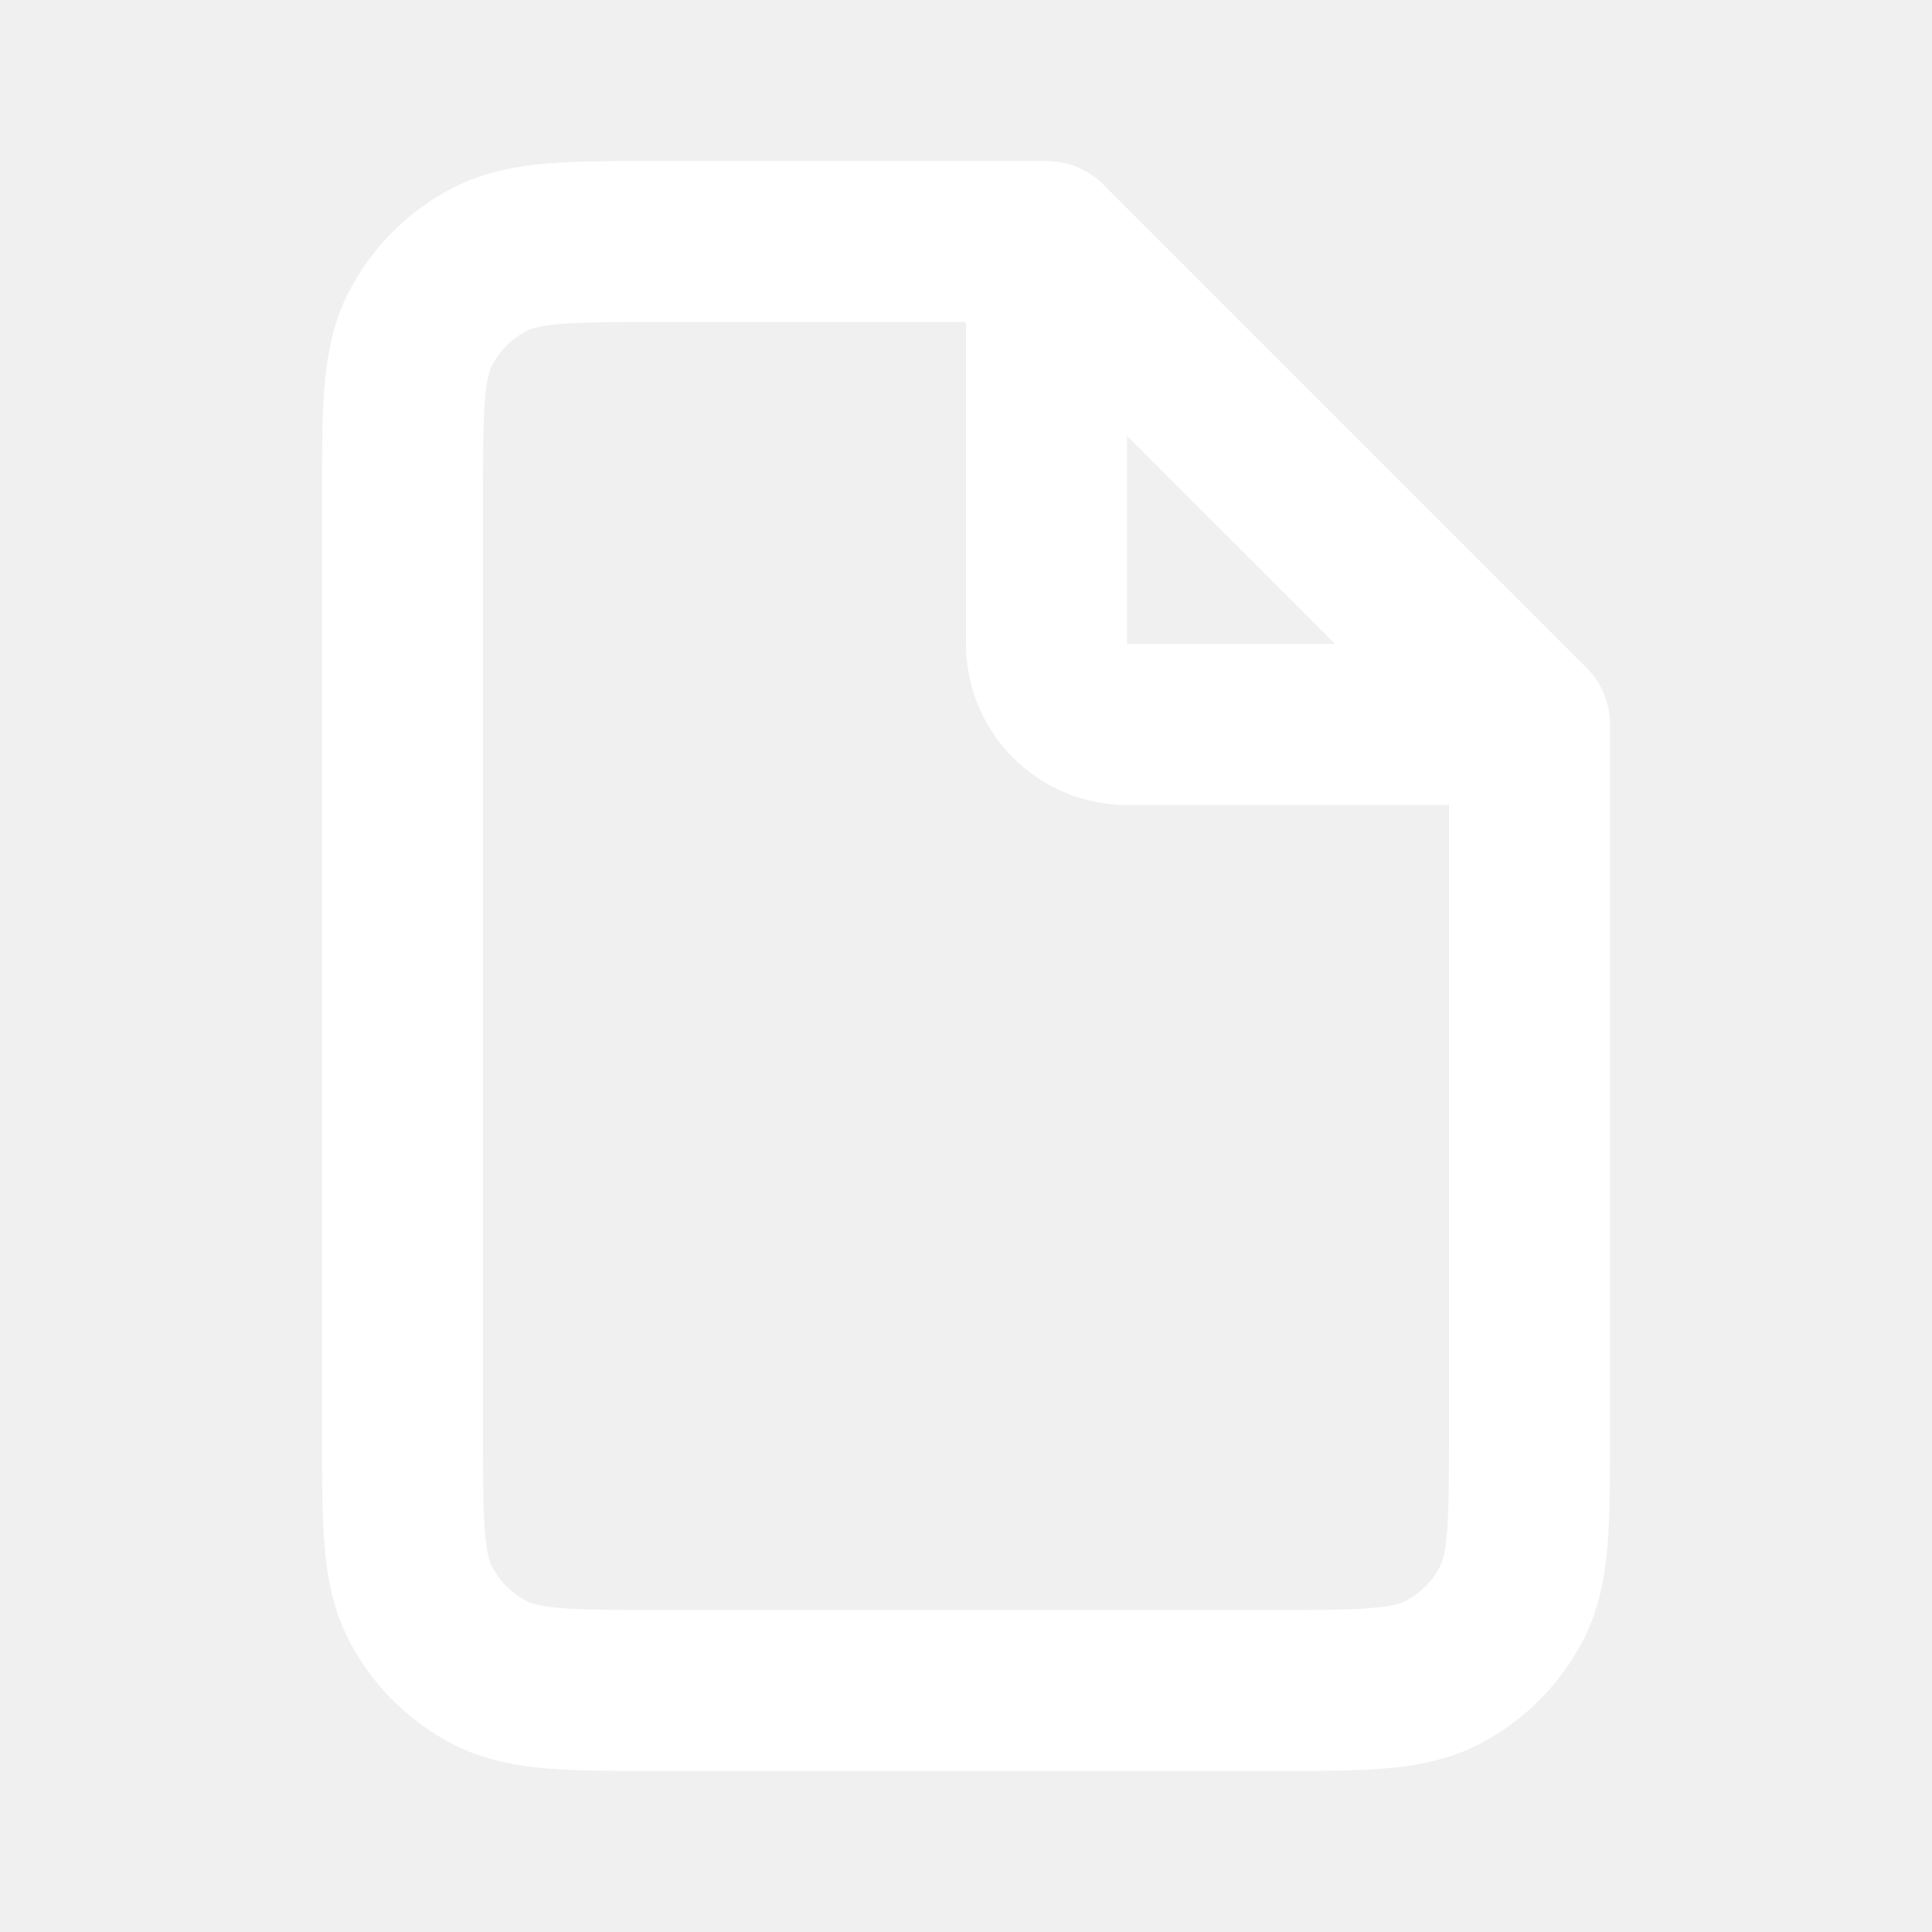
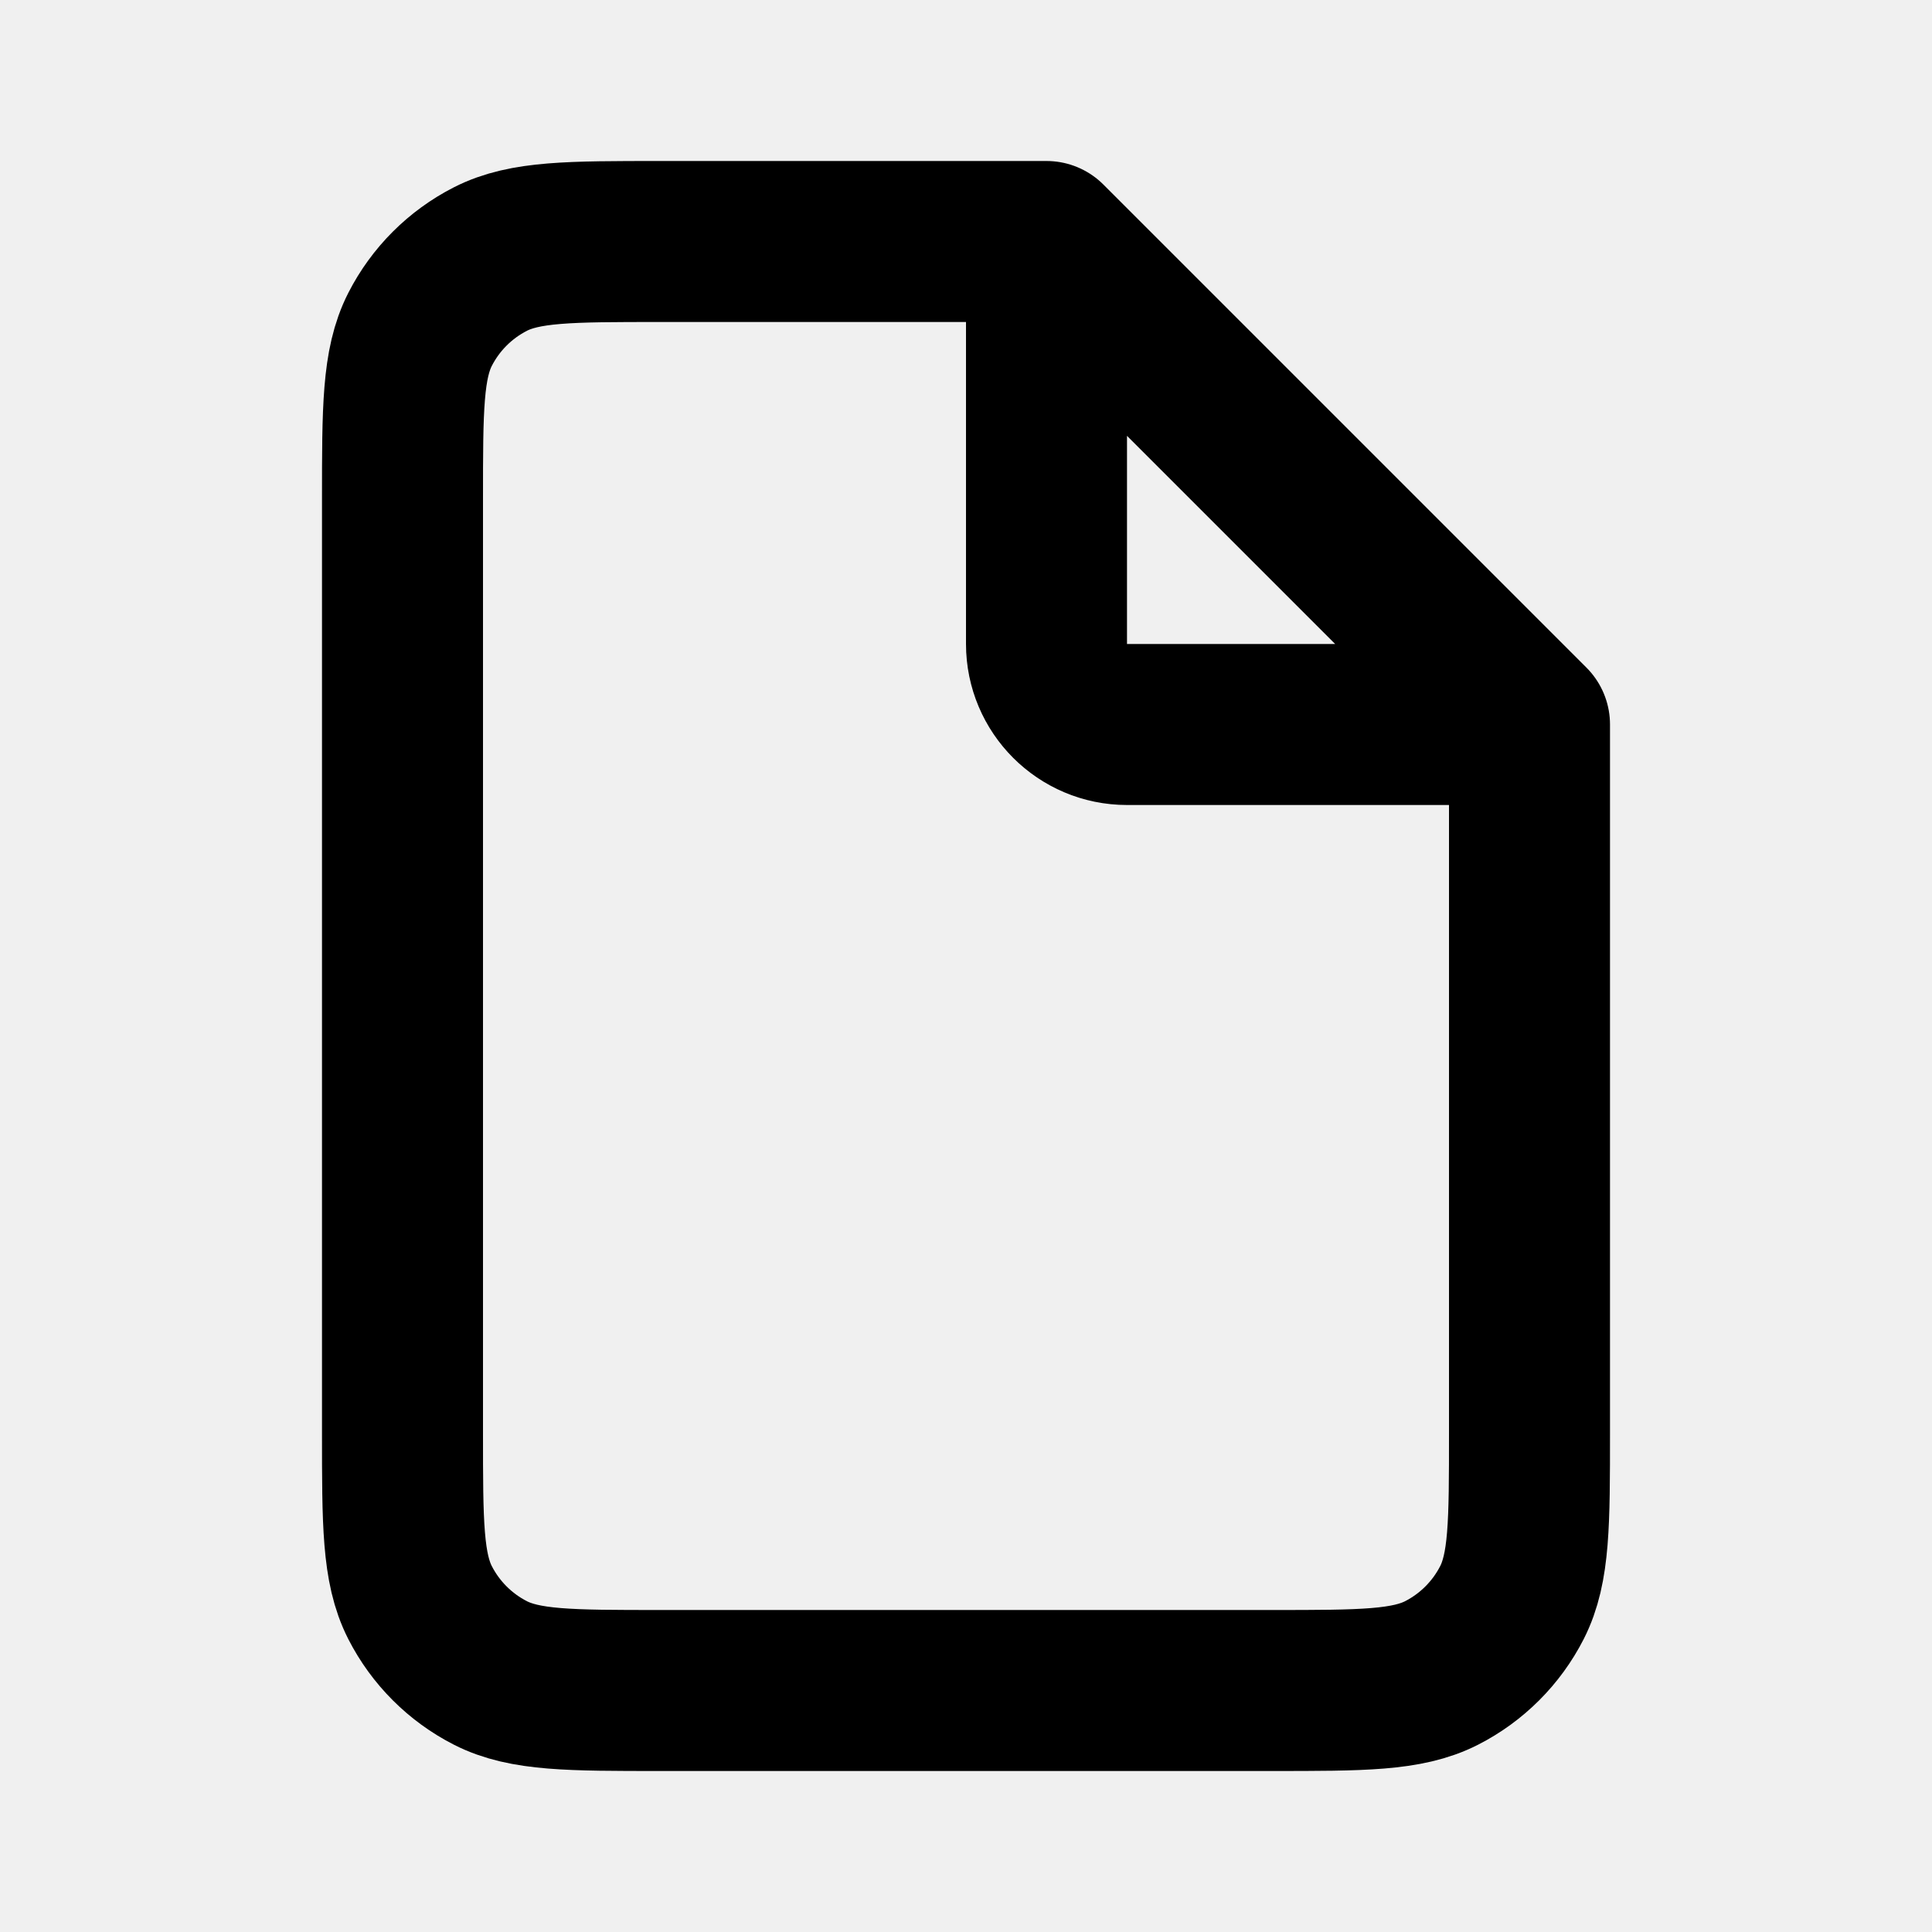
<svg xmlns="http://www.w3.org/2000/svg" width="800px" height="800px" viewBox="0 0 24 24" fill="none">
-   <path d="M19 9V17.8C19 18.92 19 19.48 18.782 19.908C18.59 20.284 18.284 20.59 17.908 20.782C17.48 21 16.92 21 15.8 21H8.2C7.08 21 6.52 21 6.092 20.782C5.716 20.59 5.41 20.284 5.218 19.908C5 19.48 5 18.92 5 17.8V6.2C5 5.08 5 4.52 5.218 4.092C5.41 3.716 5.716 3.41 6.092 3.218C6.52 3 7.08 3 8.2 3H13M19 9L13 3M19 9H14C13.448 9 13 8.552 13 8V3" stroke="#FFFFFF" stroke-width="2" stroke-linecap="round" stroke-linejoin="round" />
+   <path d="M19 9V17.8C19 18.92 19 19.48 18.782 19.908C18.59 20.284 18.284 20.59 17.908 20.782C17.48 21 16.92 21 15.8 21H8.2C7.08 21 6.52 21 6.092 20.782C5.716 20.59 5.41 20.284 5.218 19.908C5 19.48 5 18.92 5 17.8V6.2C5 5.08 5 4.52 5.218 4.092C5.41 3.716 5.716 3.41 6.092 3.218C6.52 3 7.08 3 8.2 3H13M19 9L13 3M19 9H14C13.448 9 13 8.552 13 8V3" stroke="#000000" stroke-width="2" stroke-linecap="round" stroke-linejoin="round" />
</svg>
